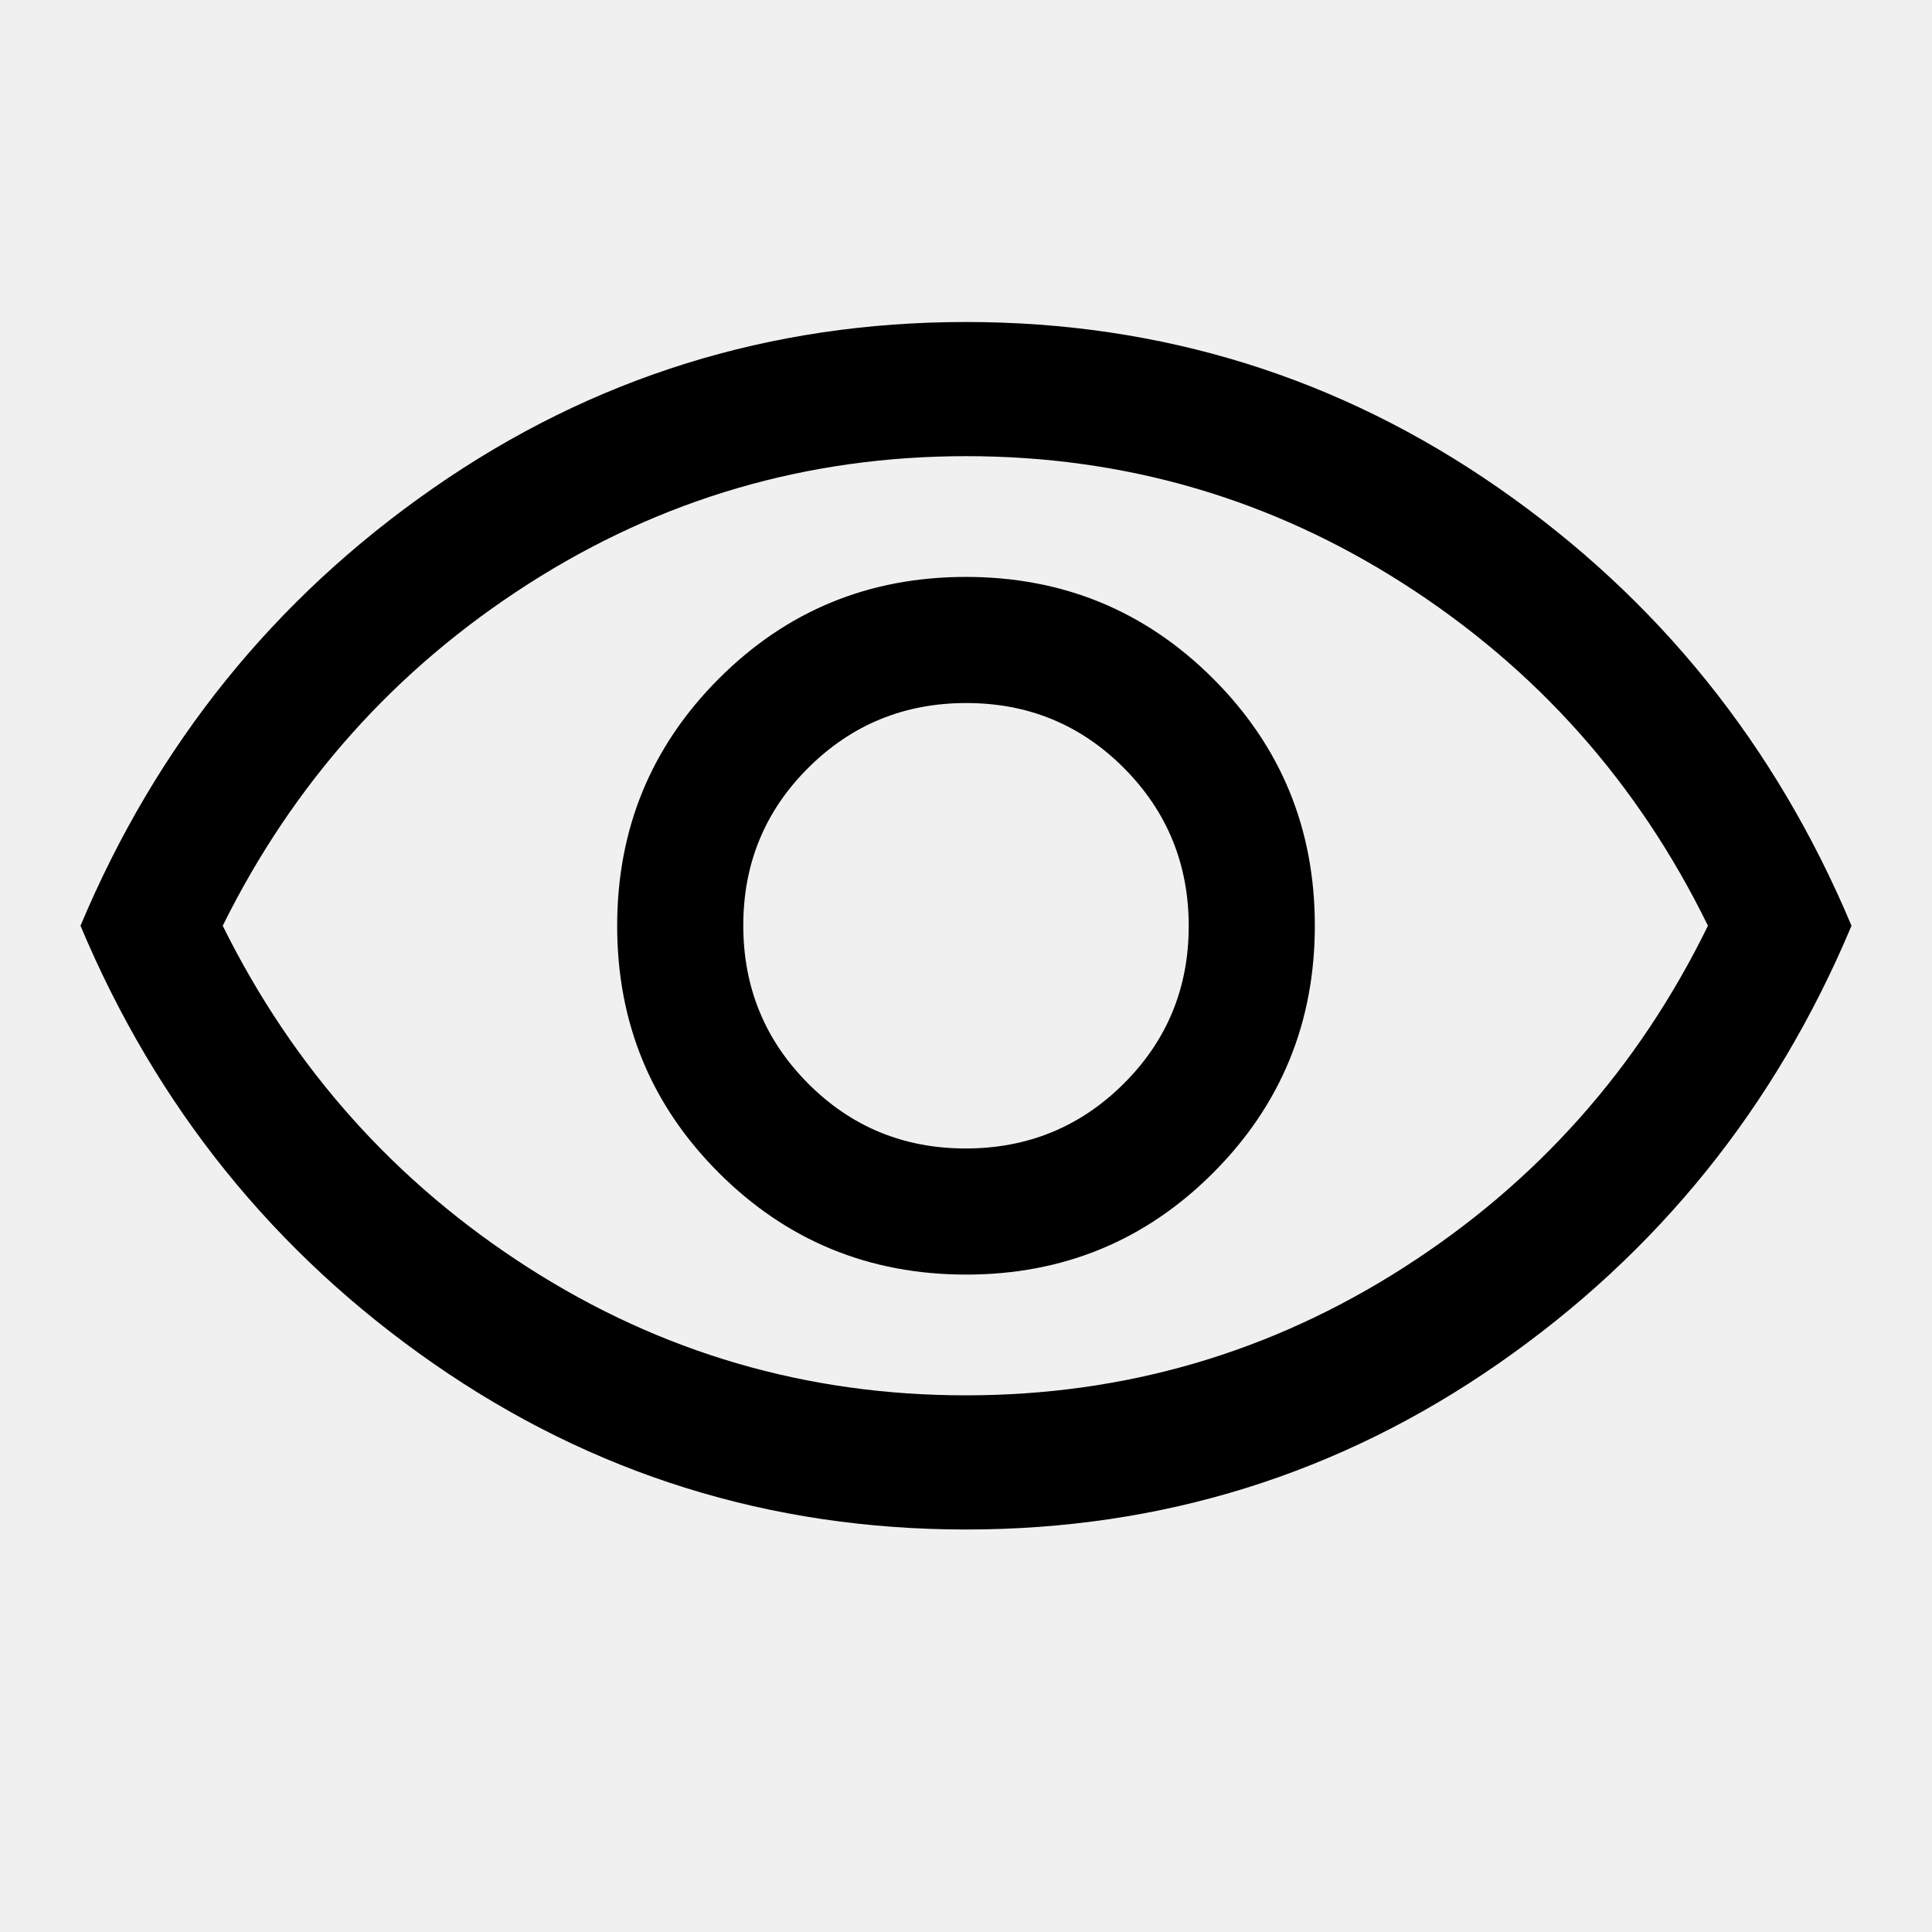
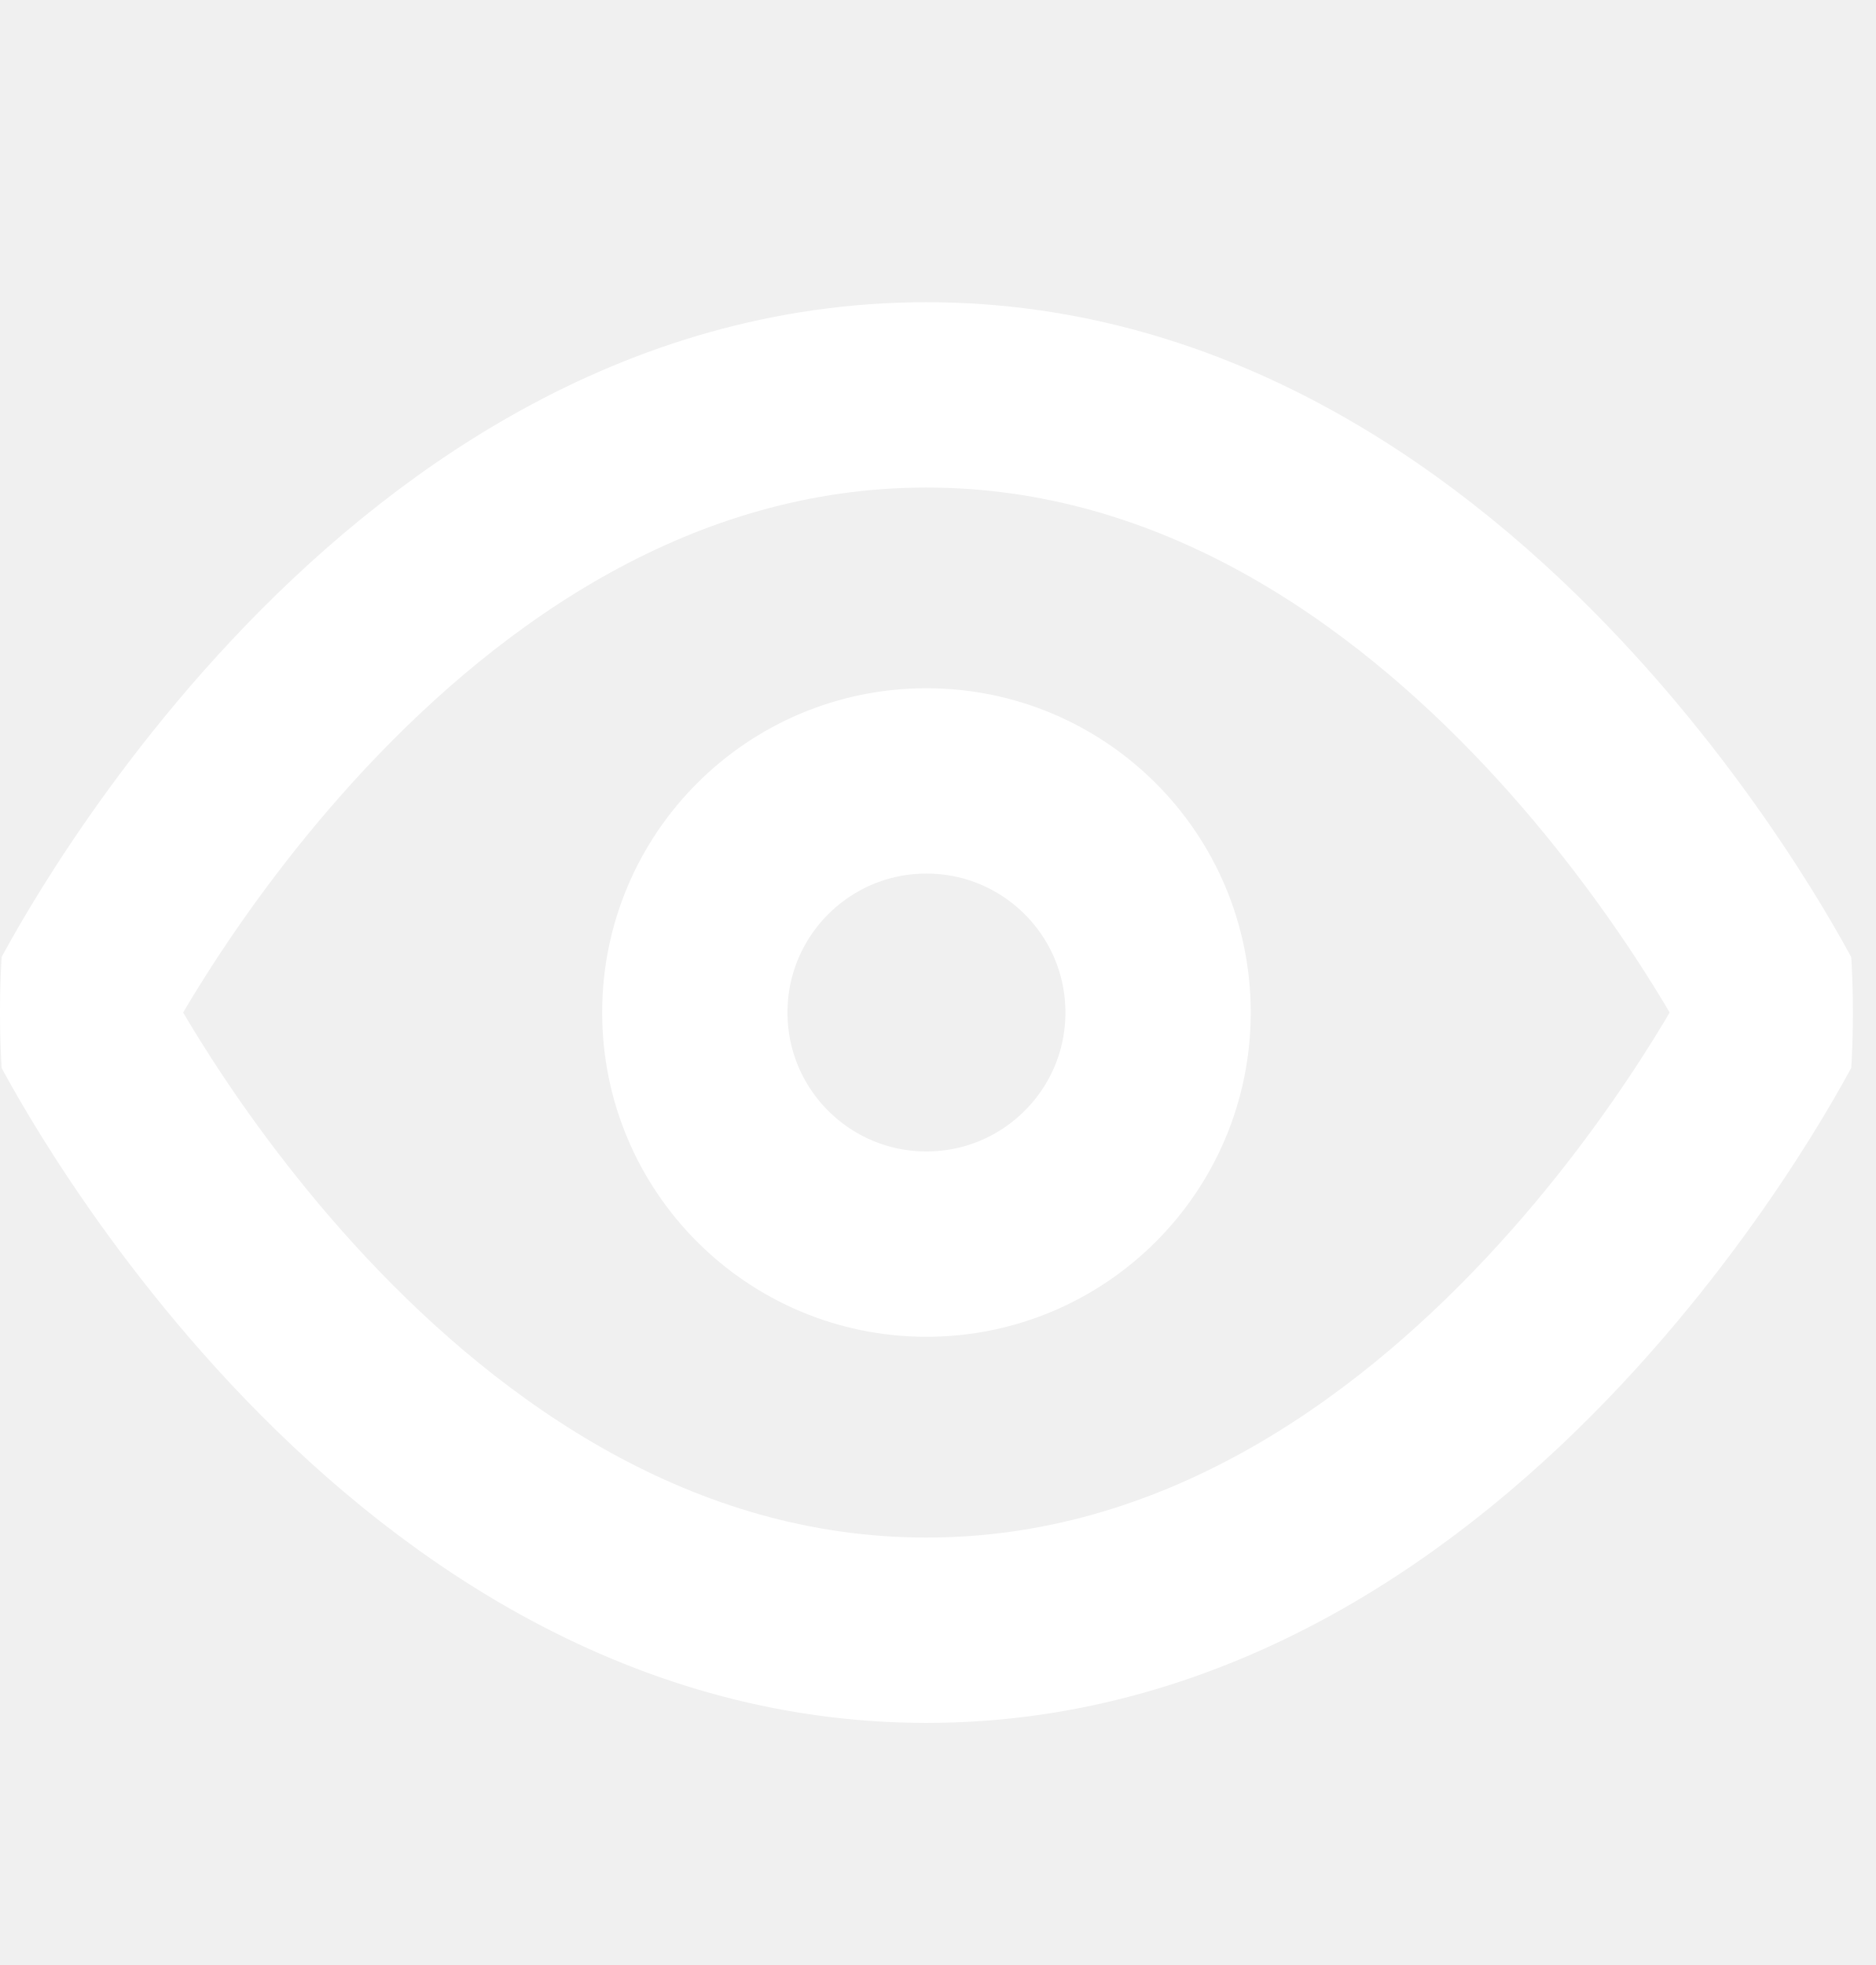
- <svg xmlns="http://www.w3.org/2000/svg" height="40" viewBox="0 96 960 960" width="40">
-   <path d="M480.078 729.333q72.255 0 122.755-50.578 50.5-50.579 50.5-122.833 0-72.255-50.578-122.755-50.579-50.5-122.833-50.5-72.255 0-122.755 50.578-50.5 50.579-50.5 122.833 0 72.255 50.578 122.755 50.579 50.5 122.833 50.5Zm-.235-62.666q-46.176 0-78.343-32.324-32.167-32.323-32.167-78.5 0-46.176 32.324-78.343 32.323-32.167 78.5-32.167 46.176 0 78.343 32.324 32.167 32.323 32.167 78.5 0 46.176-32.324 78.343-32.323 32.167-78.5 32.167ZM480 856q-146 0-264.667-82.5Q96.667 691 40 556q56.667-135 175.333-217.5Q334 256 480 256q146 0 264.667 82.5Q863.333 421 920 556q-56.667 135-175.333 217.5Q626 856 480 856Zm0-300Zm-.112 233.334q118.445 0 217.612-63.5Q796.667 662.333 848.667 556q-52-106.333-151.054-169.834-99.055-63.5-217.501-63.5-118.445 0-217.612 63.5Q163.333 449.667 110.666 556q52.667 106.333 151.721 169.834 99.055 63.5 217.501 63.5Z" />
+ <svg xmlns="http://www.w3.org/2000/svg" width="21" height="22" viewBox="0 0 21 22" fill="none">
+   <g clip-path="url(#clip0_149_1062)">
+     <path d="M0.864 11.336C0.864 11.336 4.322 4.421 10.373 4.421C16.424 4.421 19.882 11.336 19.882 11.336C19.882 11.336 16.424 18.252 10.373 18.252C4.322 18.252 0.864 11.336 0.864 11.336Z" stroke="white" stroke-width="2.075" stroke-linecap="round" stroke-linejoin="round" />
+     <path d="M10.373 13.929C11.806 13.929 12.967 12.768 12.967 11.336C12.967 9.904 11.806 8.743 10.373 8.743C8.941 8.743 7.78 9.904 7.78 11.336C7.78 12.768 8.941 13.929 10.373 13.929Z" stroke="white" stroke-width="2.075" stroke-linecap="round" stroke-linejoin="round" />
+   </g>
+   <defs>
+     <clipPath id="clip0_149_1062">
+       <rect y="0.963" width="20.747" height="20.747" rx="10.373" fill="white" />
+     </clipPath>
+   </defs>
</svg>
